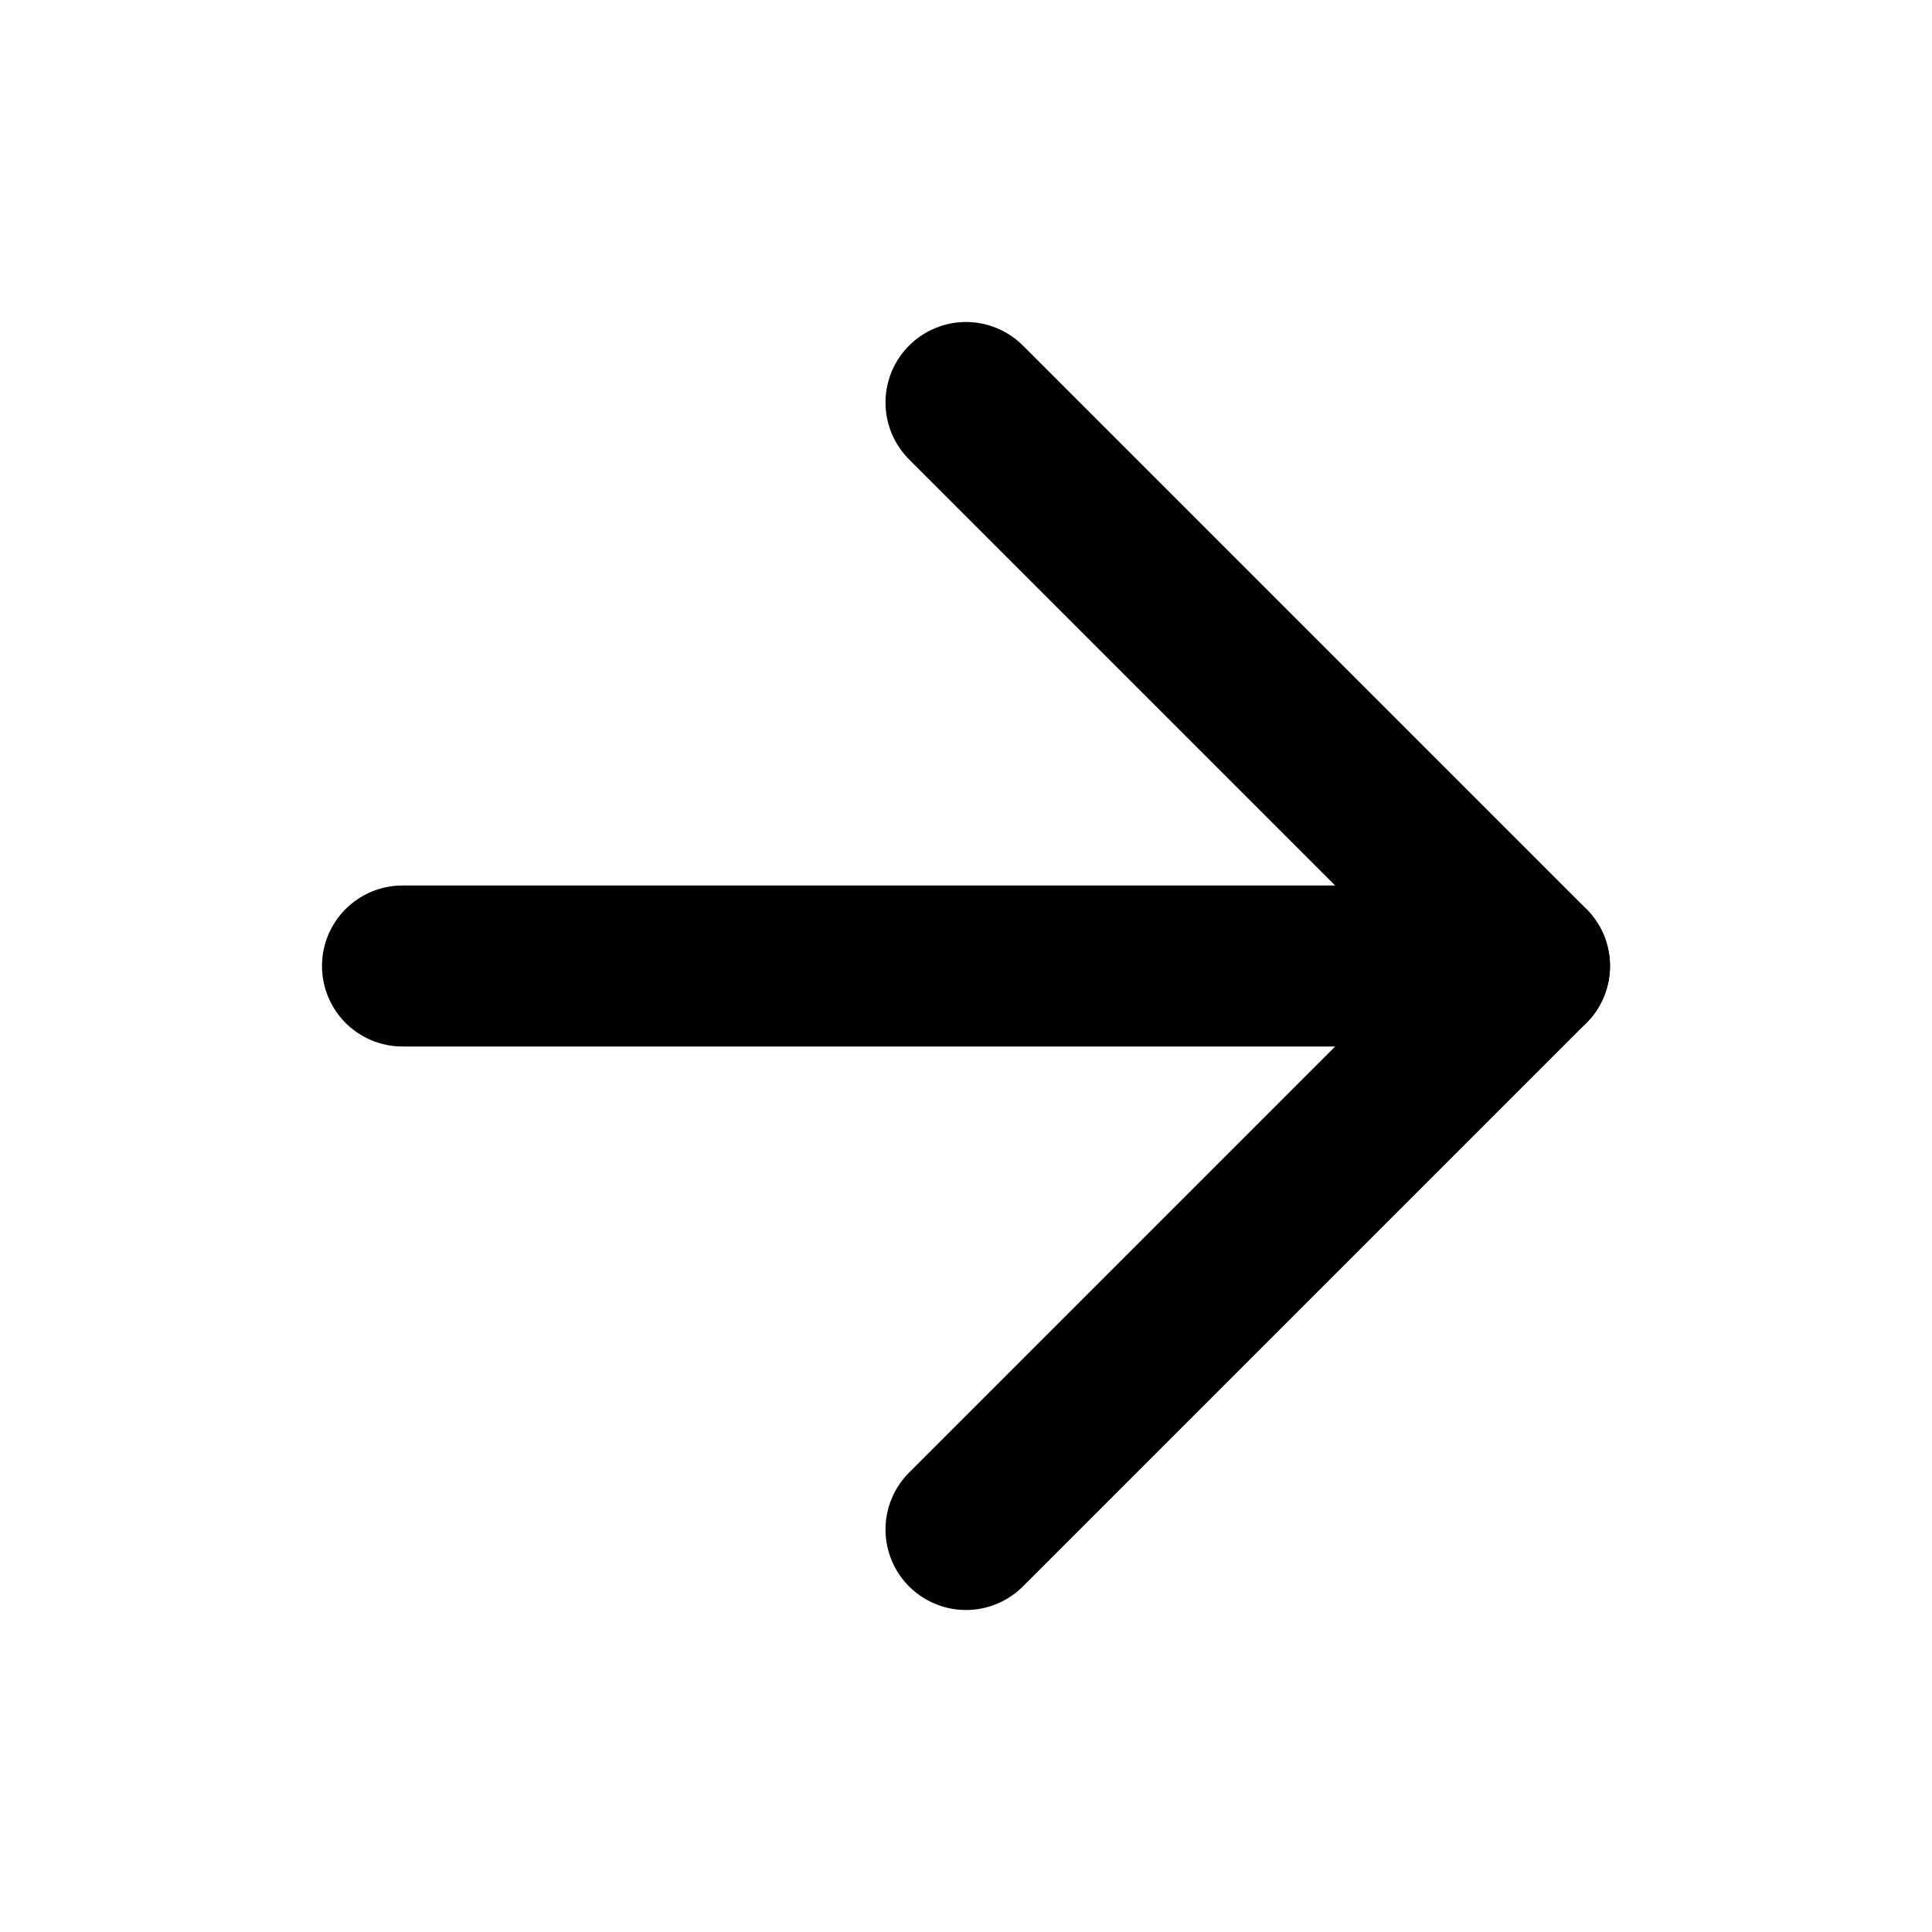
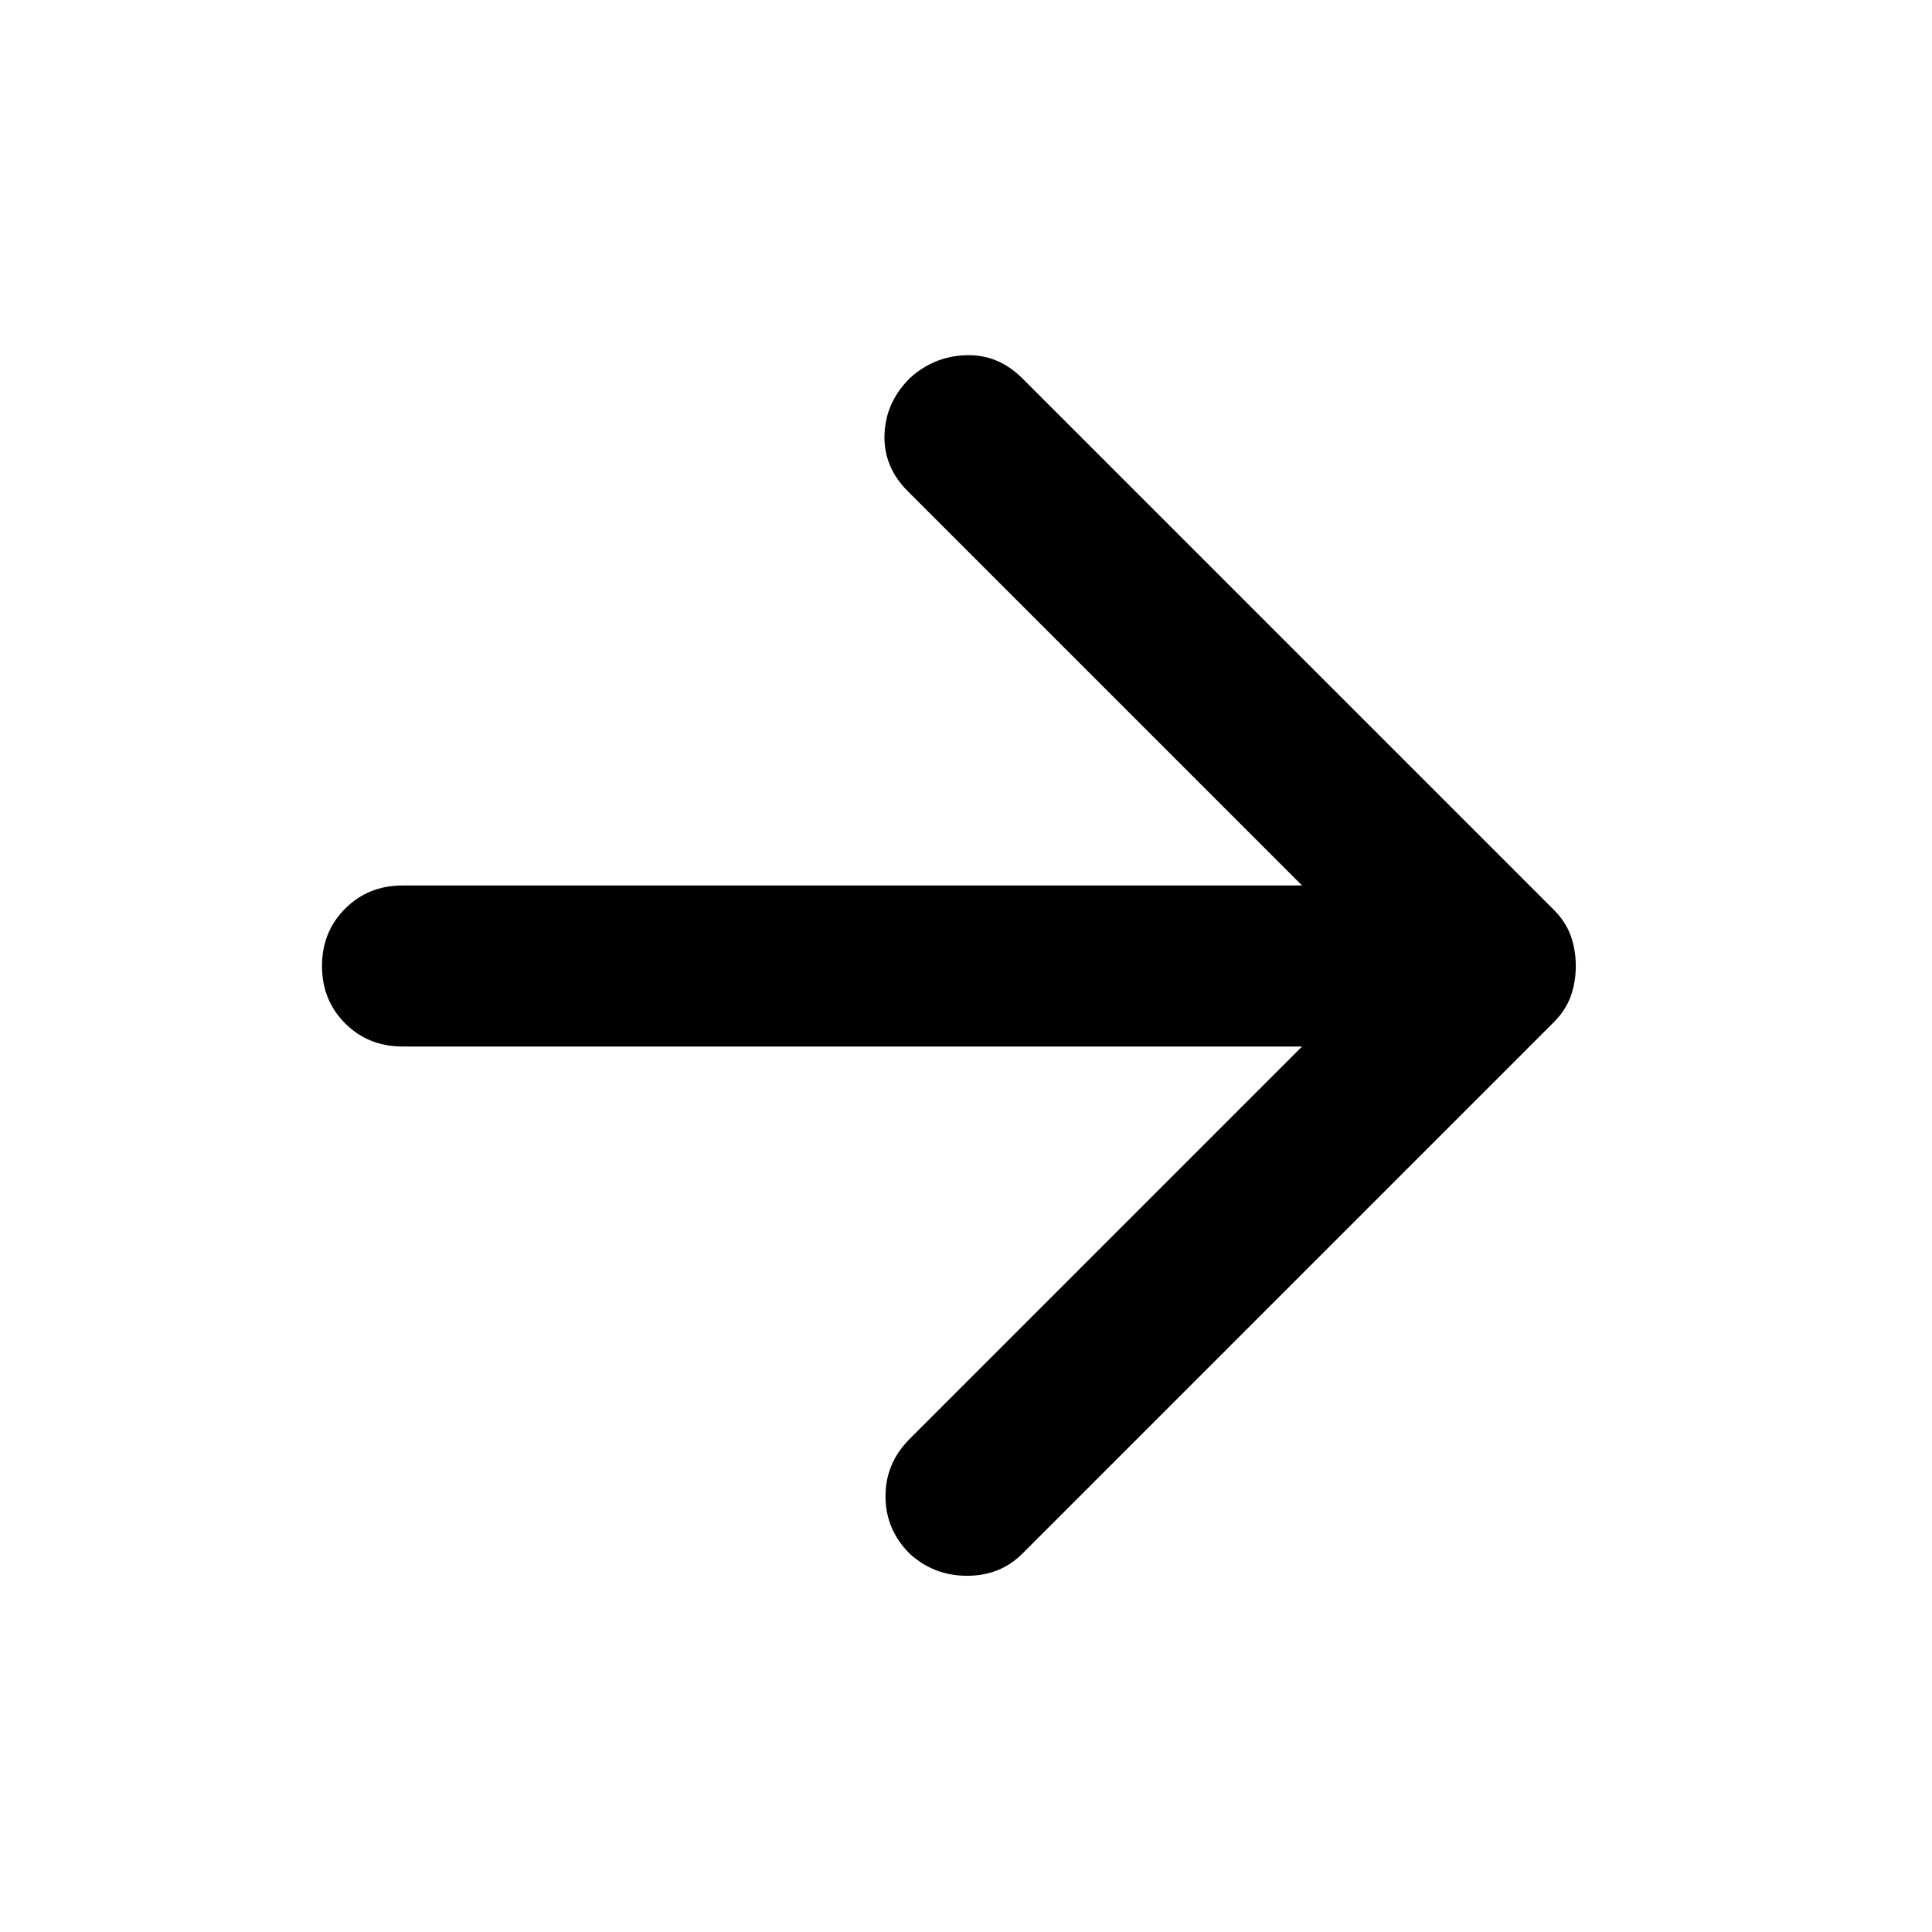
- <svg xmlns="http://www.w3.org/2000/svg" width="24" height="24" viewBox="0 0 24 24" fill="none" stroke="black" stroke-width="2" stroke-linecap="round" stroke-linejoin="round">
-   <path d="M5 12h14" />
-   <path d="m12 5 7 7-7 7" />
+ <svg xmlns="http://www.w3.org/2000/svg" height="24" viewBox="0 -960 960 960" width="24">
+   <path d="M647-440H200q-17 0-28.5-11.5T160-480q0-17 11.5-28.5T200-520h447L451-716q-12-12-11.5-28t12.5-28q12-11 28-11.5t28 11.5l264 264q6 6 8.5 13t2.5 15q0 8-2.5 15t-8.5 13L508-188q-11 11-27.5 11T452-188q-12-12-12-28.5t12-28.5l195-195Z" />
</svg>
